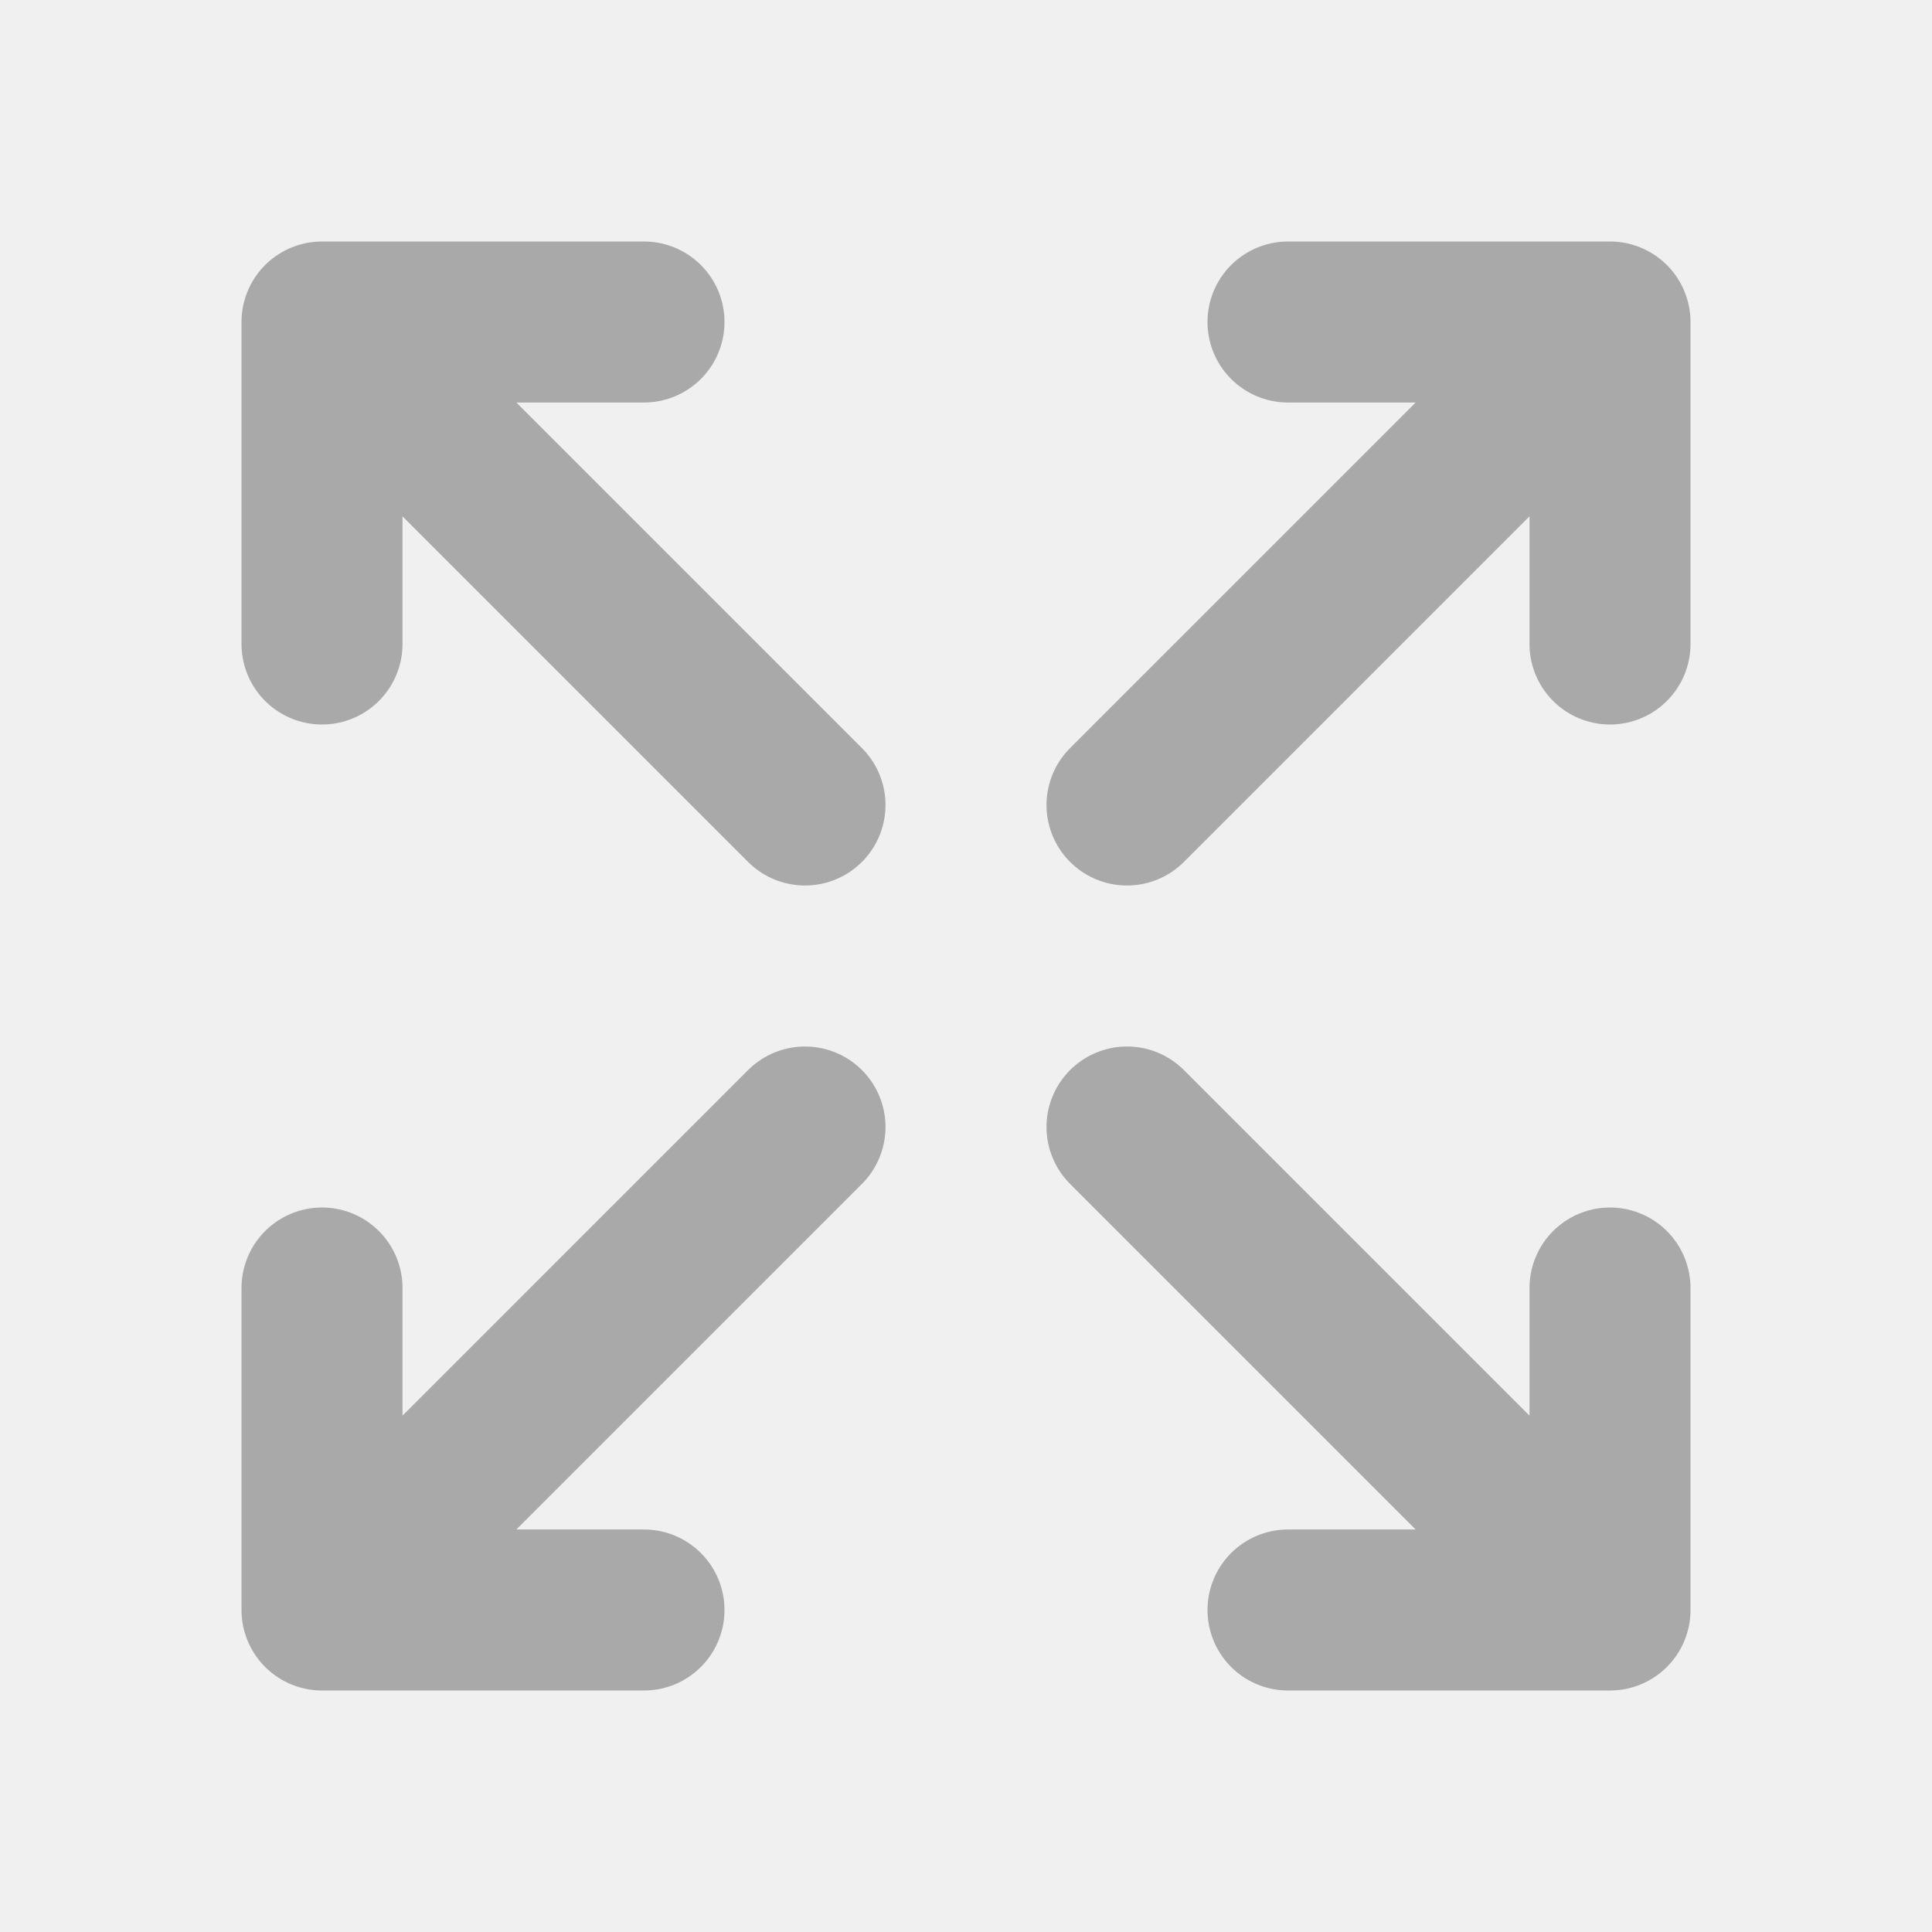
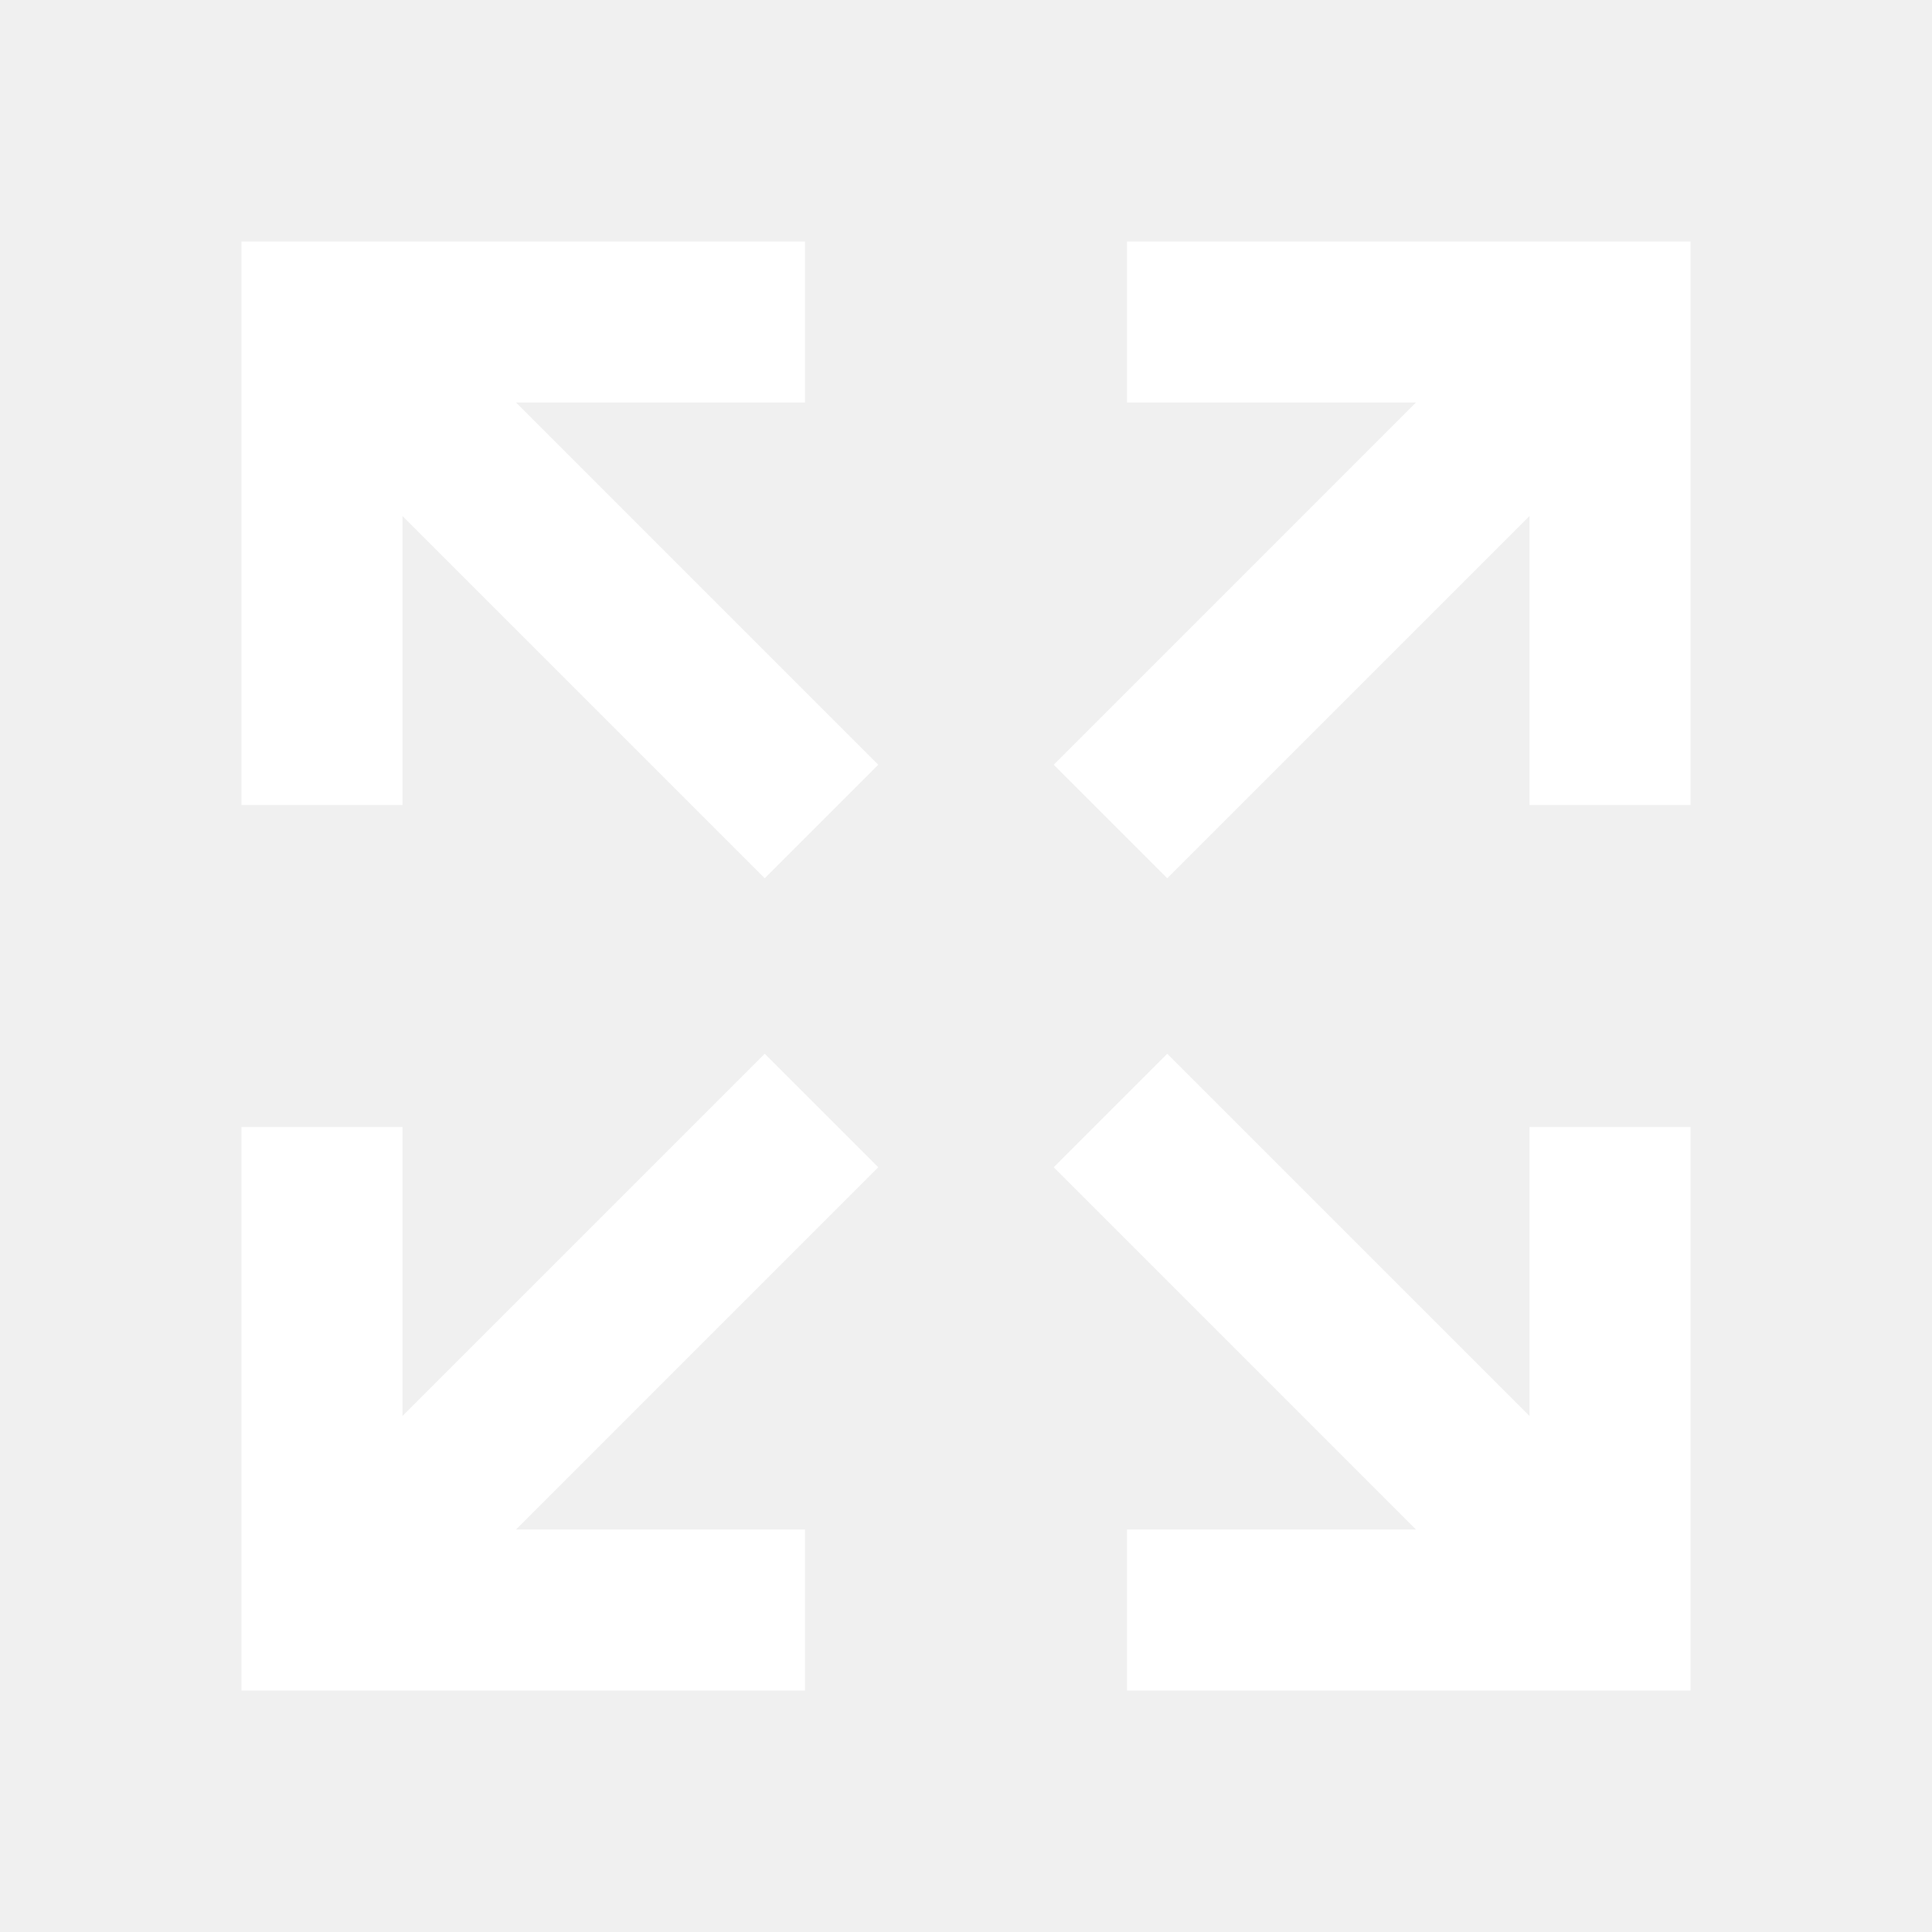
- <svg xmlns="http://www.w3.org/2000/svg" width="24" height="24" viewBox="0 0 24 24">
-   <path fill="none" stroke="darkgray" stroke-linecap="round" stroke-linejoin="round" stroke-width="2" d="M16 4h4v4m-6 2l6-6M8 20H4v-4m0 4l6-6m6 6h4v-4m-6-2l6 6M8 4H4v4m0-4l6 6" />
+ <svg xmlns="http://www.w3.org/2000/svg" version="1.1" width="24" height="24" viewBox="0 0 24 24">
+   <path fill="#ffffff" d="M9.5,13.09L10.91,14.5L6.41,19H10V21H3V14H5V17.59L9.5,13.09M10.91,9.5L9.5,10.91L5,6.41V10H3V3H10V5H6.41L10.91,9.5M14.5,13.09L19,17.59V14H21V21H14V19H17.59L13.09,14.5L14.5,13.09M13.09,9.5L17.59,5H14V3H21V10H19V6.41L14.5,10.91L13.09,9.5Z" />
</svg>
